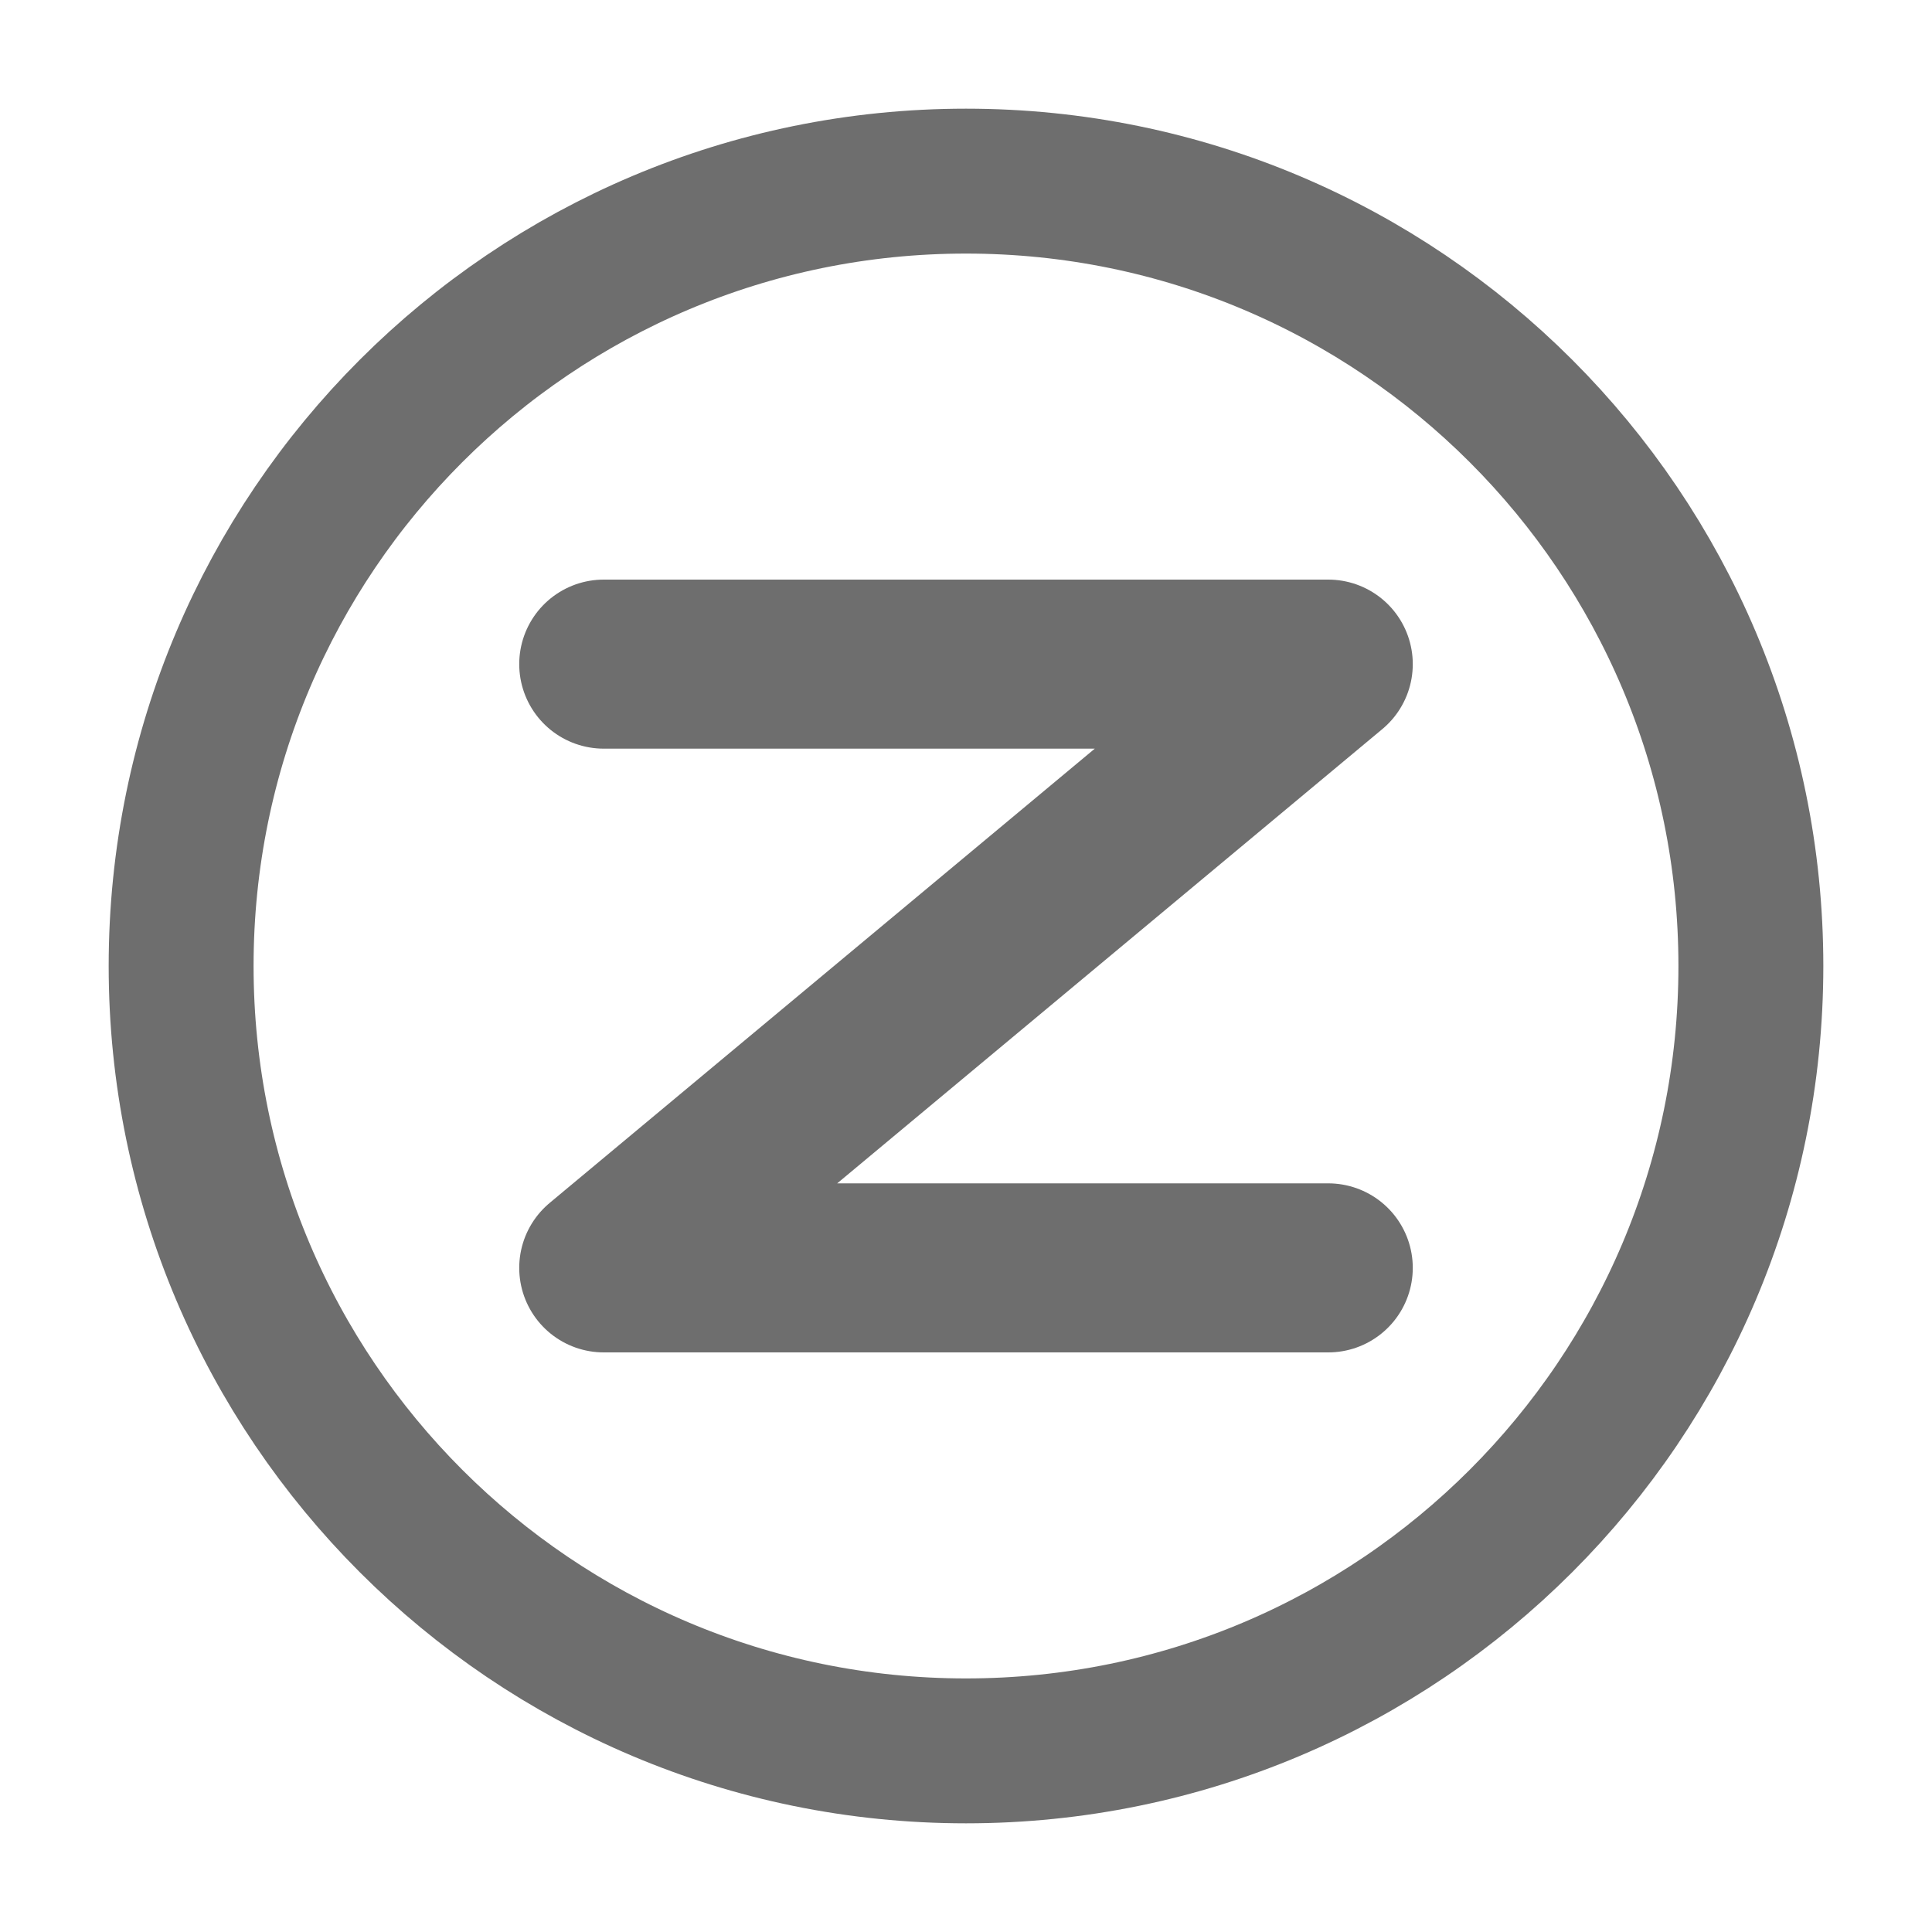
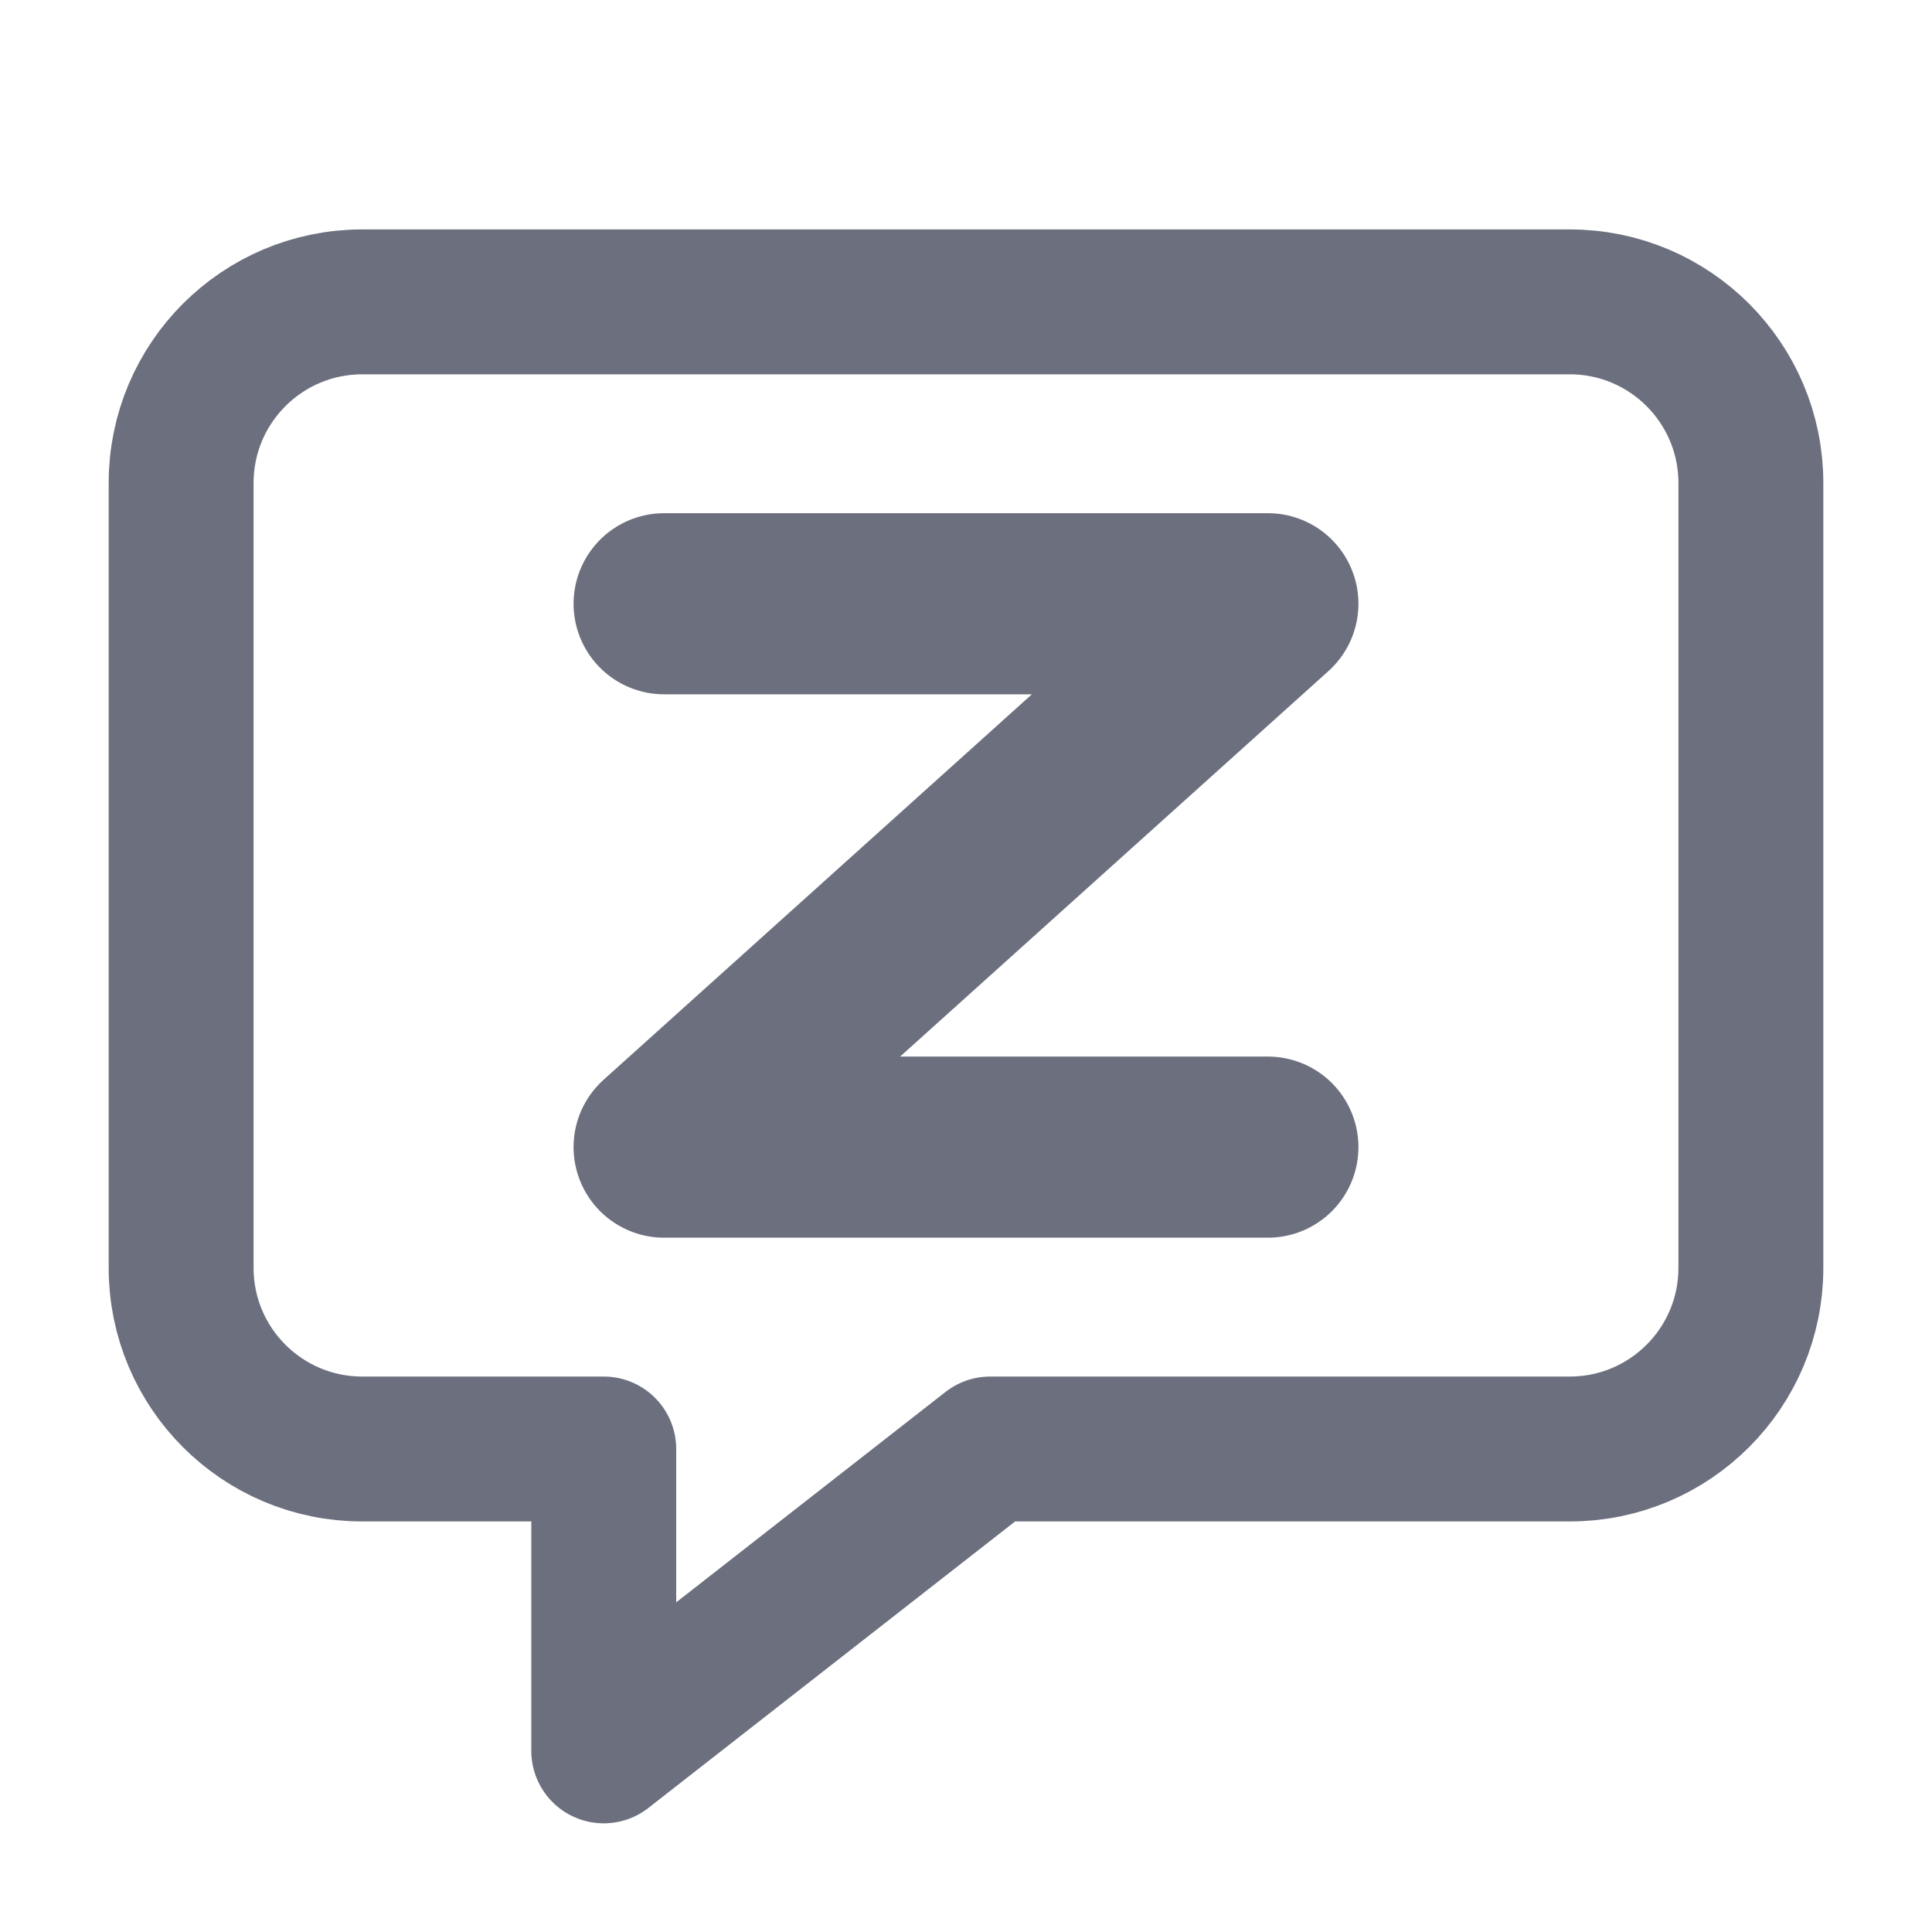
<svg xmlns="http://www.w3.org/2000/svg" width="16" height="16" viewBox="0 0 16 16">
-   <circle cx="8" cy="8" r="6.5" fill="none" stroke="#6E6E6E" stroke-width="1.2" />
-   <path d="M5 5.5h6L5 10.5h6" fill="none" stroke="#6E6E6E" stroke-width="1.4" stroke-linecap="round" stroke-linejoin="round" />
+   <path d="M3 2.5h10A1.5 1.5 0 0 1 14.5 4v6.5A1.5 1.5 0 0 1 13 12H8.2L5 14.5V12H3a1.5 1.5 0 0 1-1.5-1.5V4A1.5 1.5 0 0 1 3 2.5z" fill="none" stroke="#6C707E" stroke-width="1.2" stroke-linejoin="round" />
+   <path d="M5.5 5h5l-5 4.5h5" fill="none" stroke="#6C707E" stroke-width="1.5" stroke-linecap="round" stroke-linejoin="round" />
</svg>
